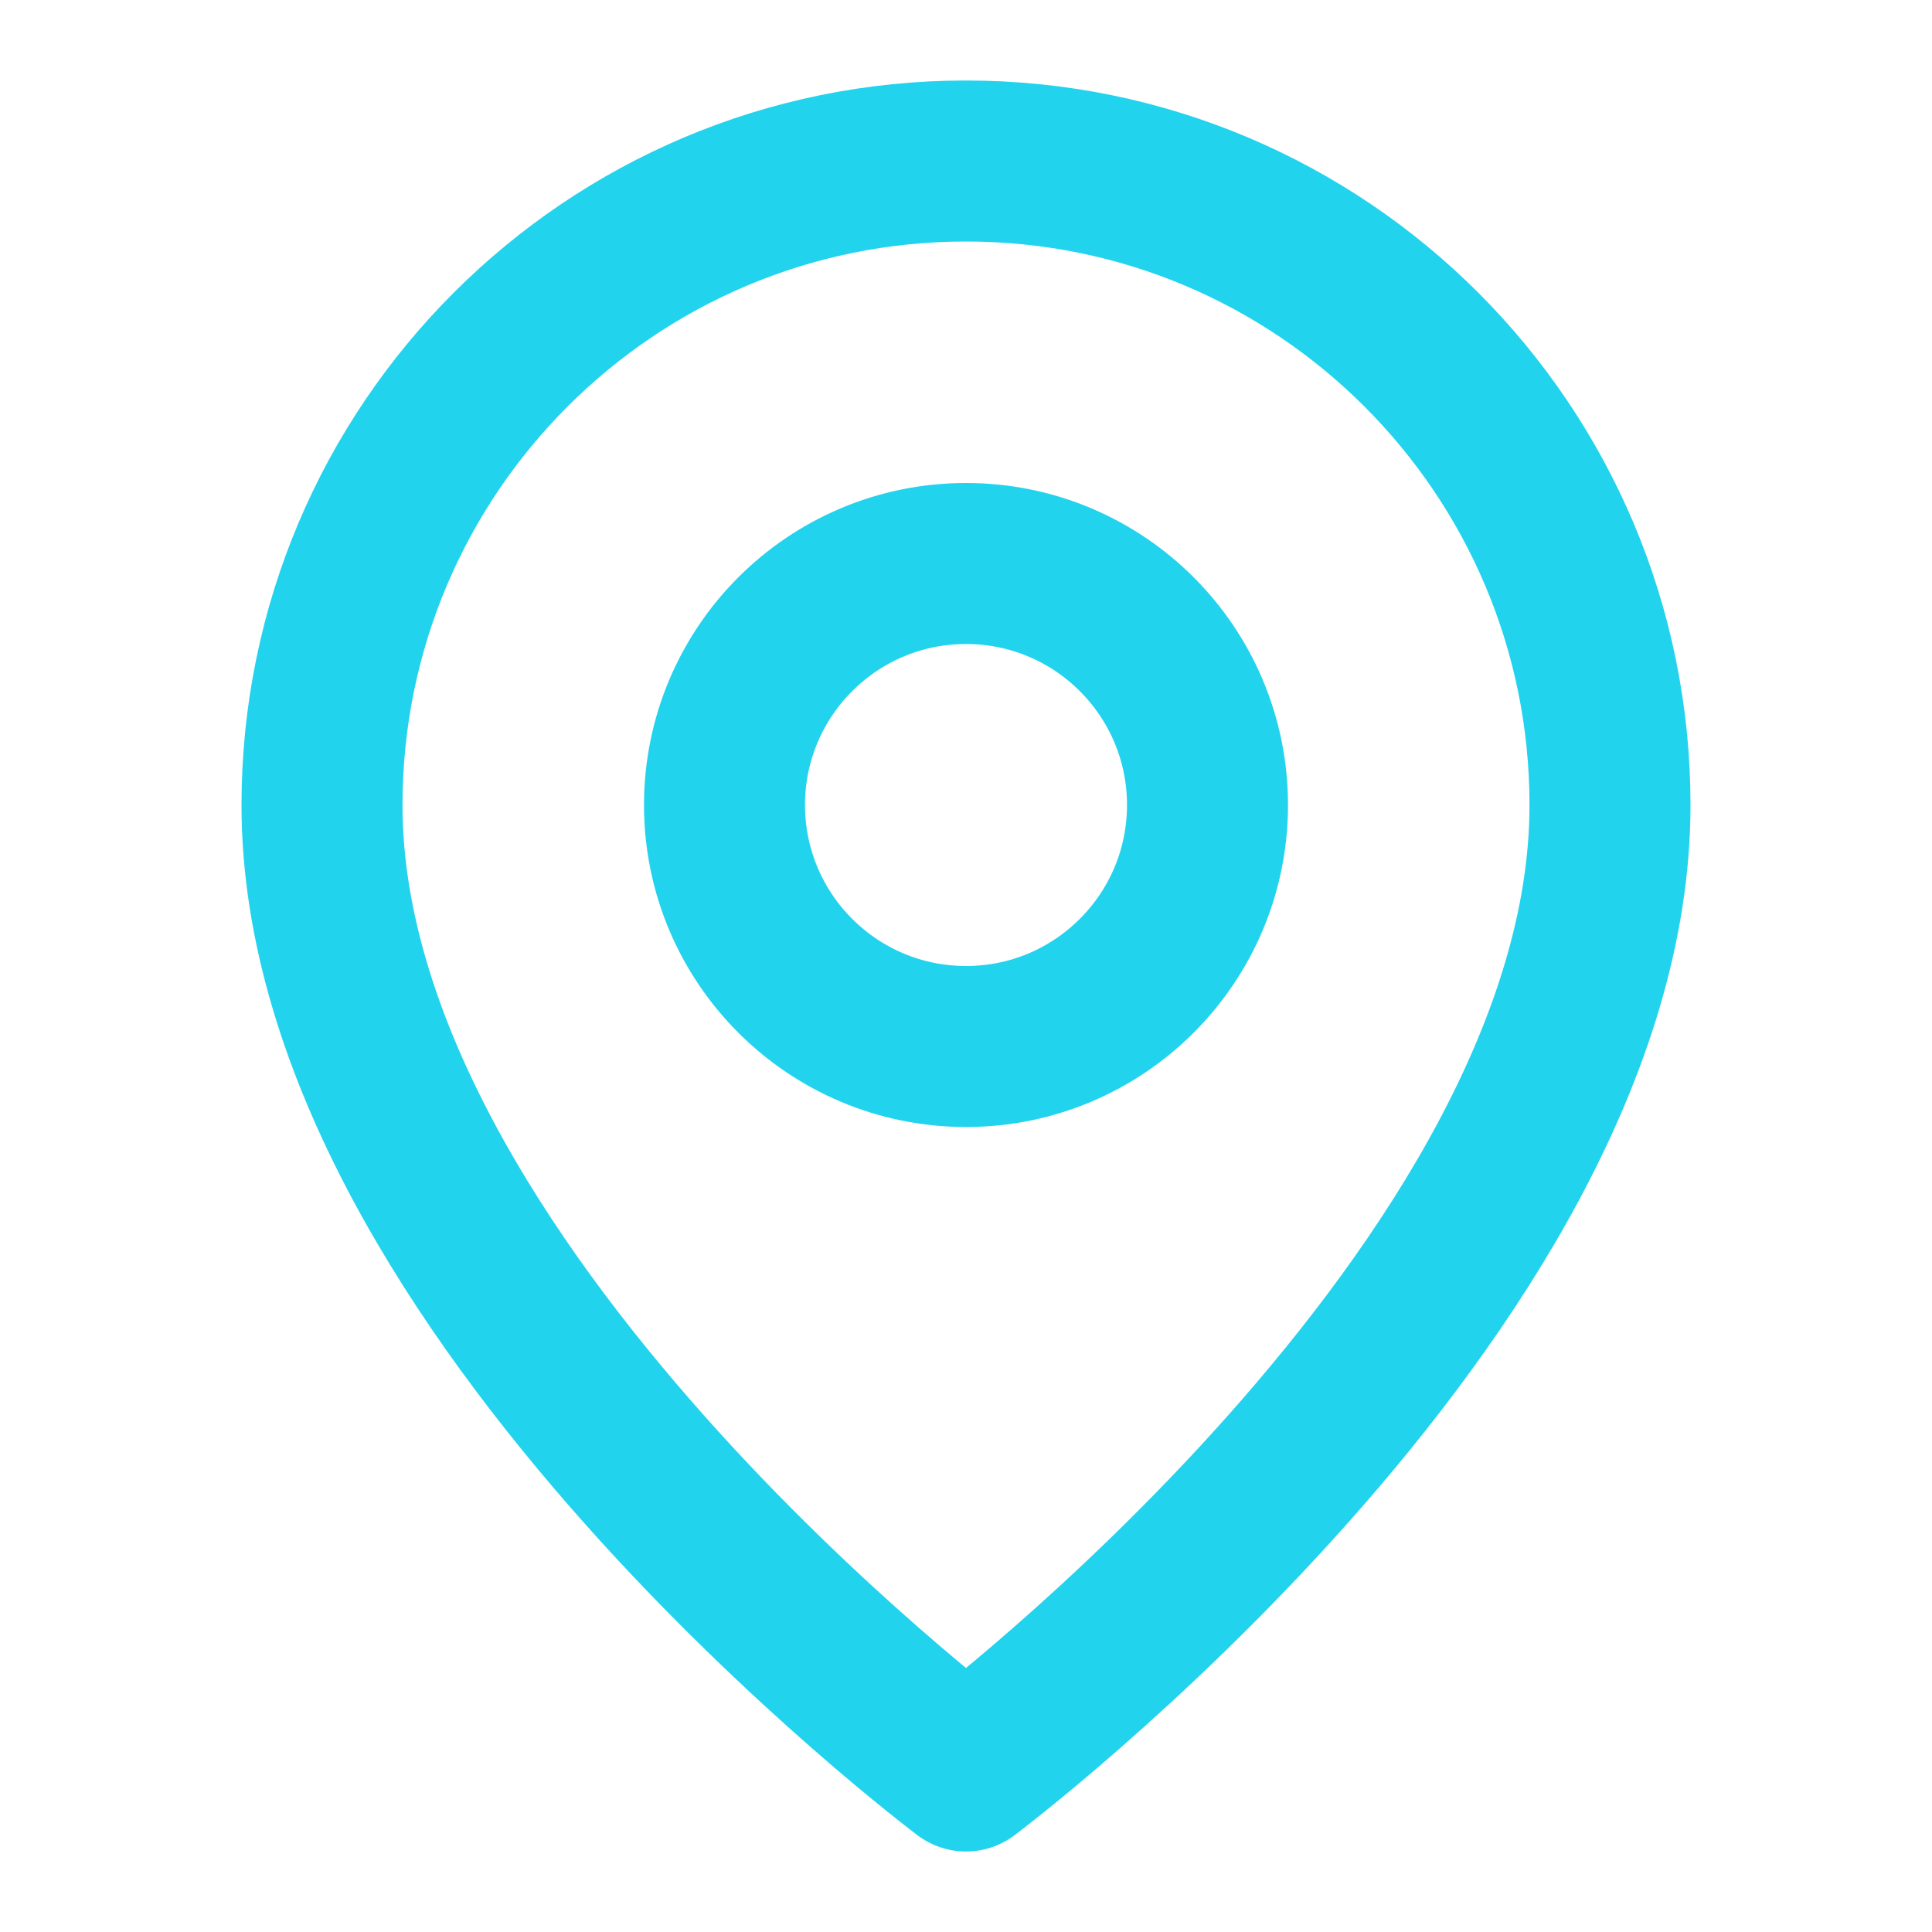
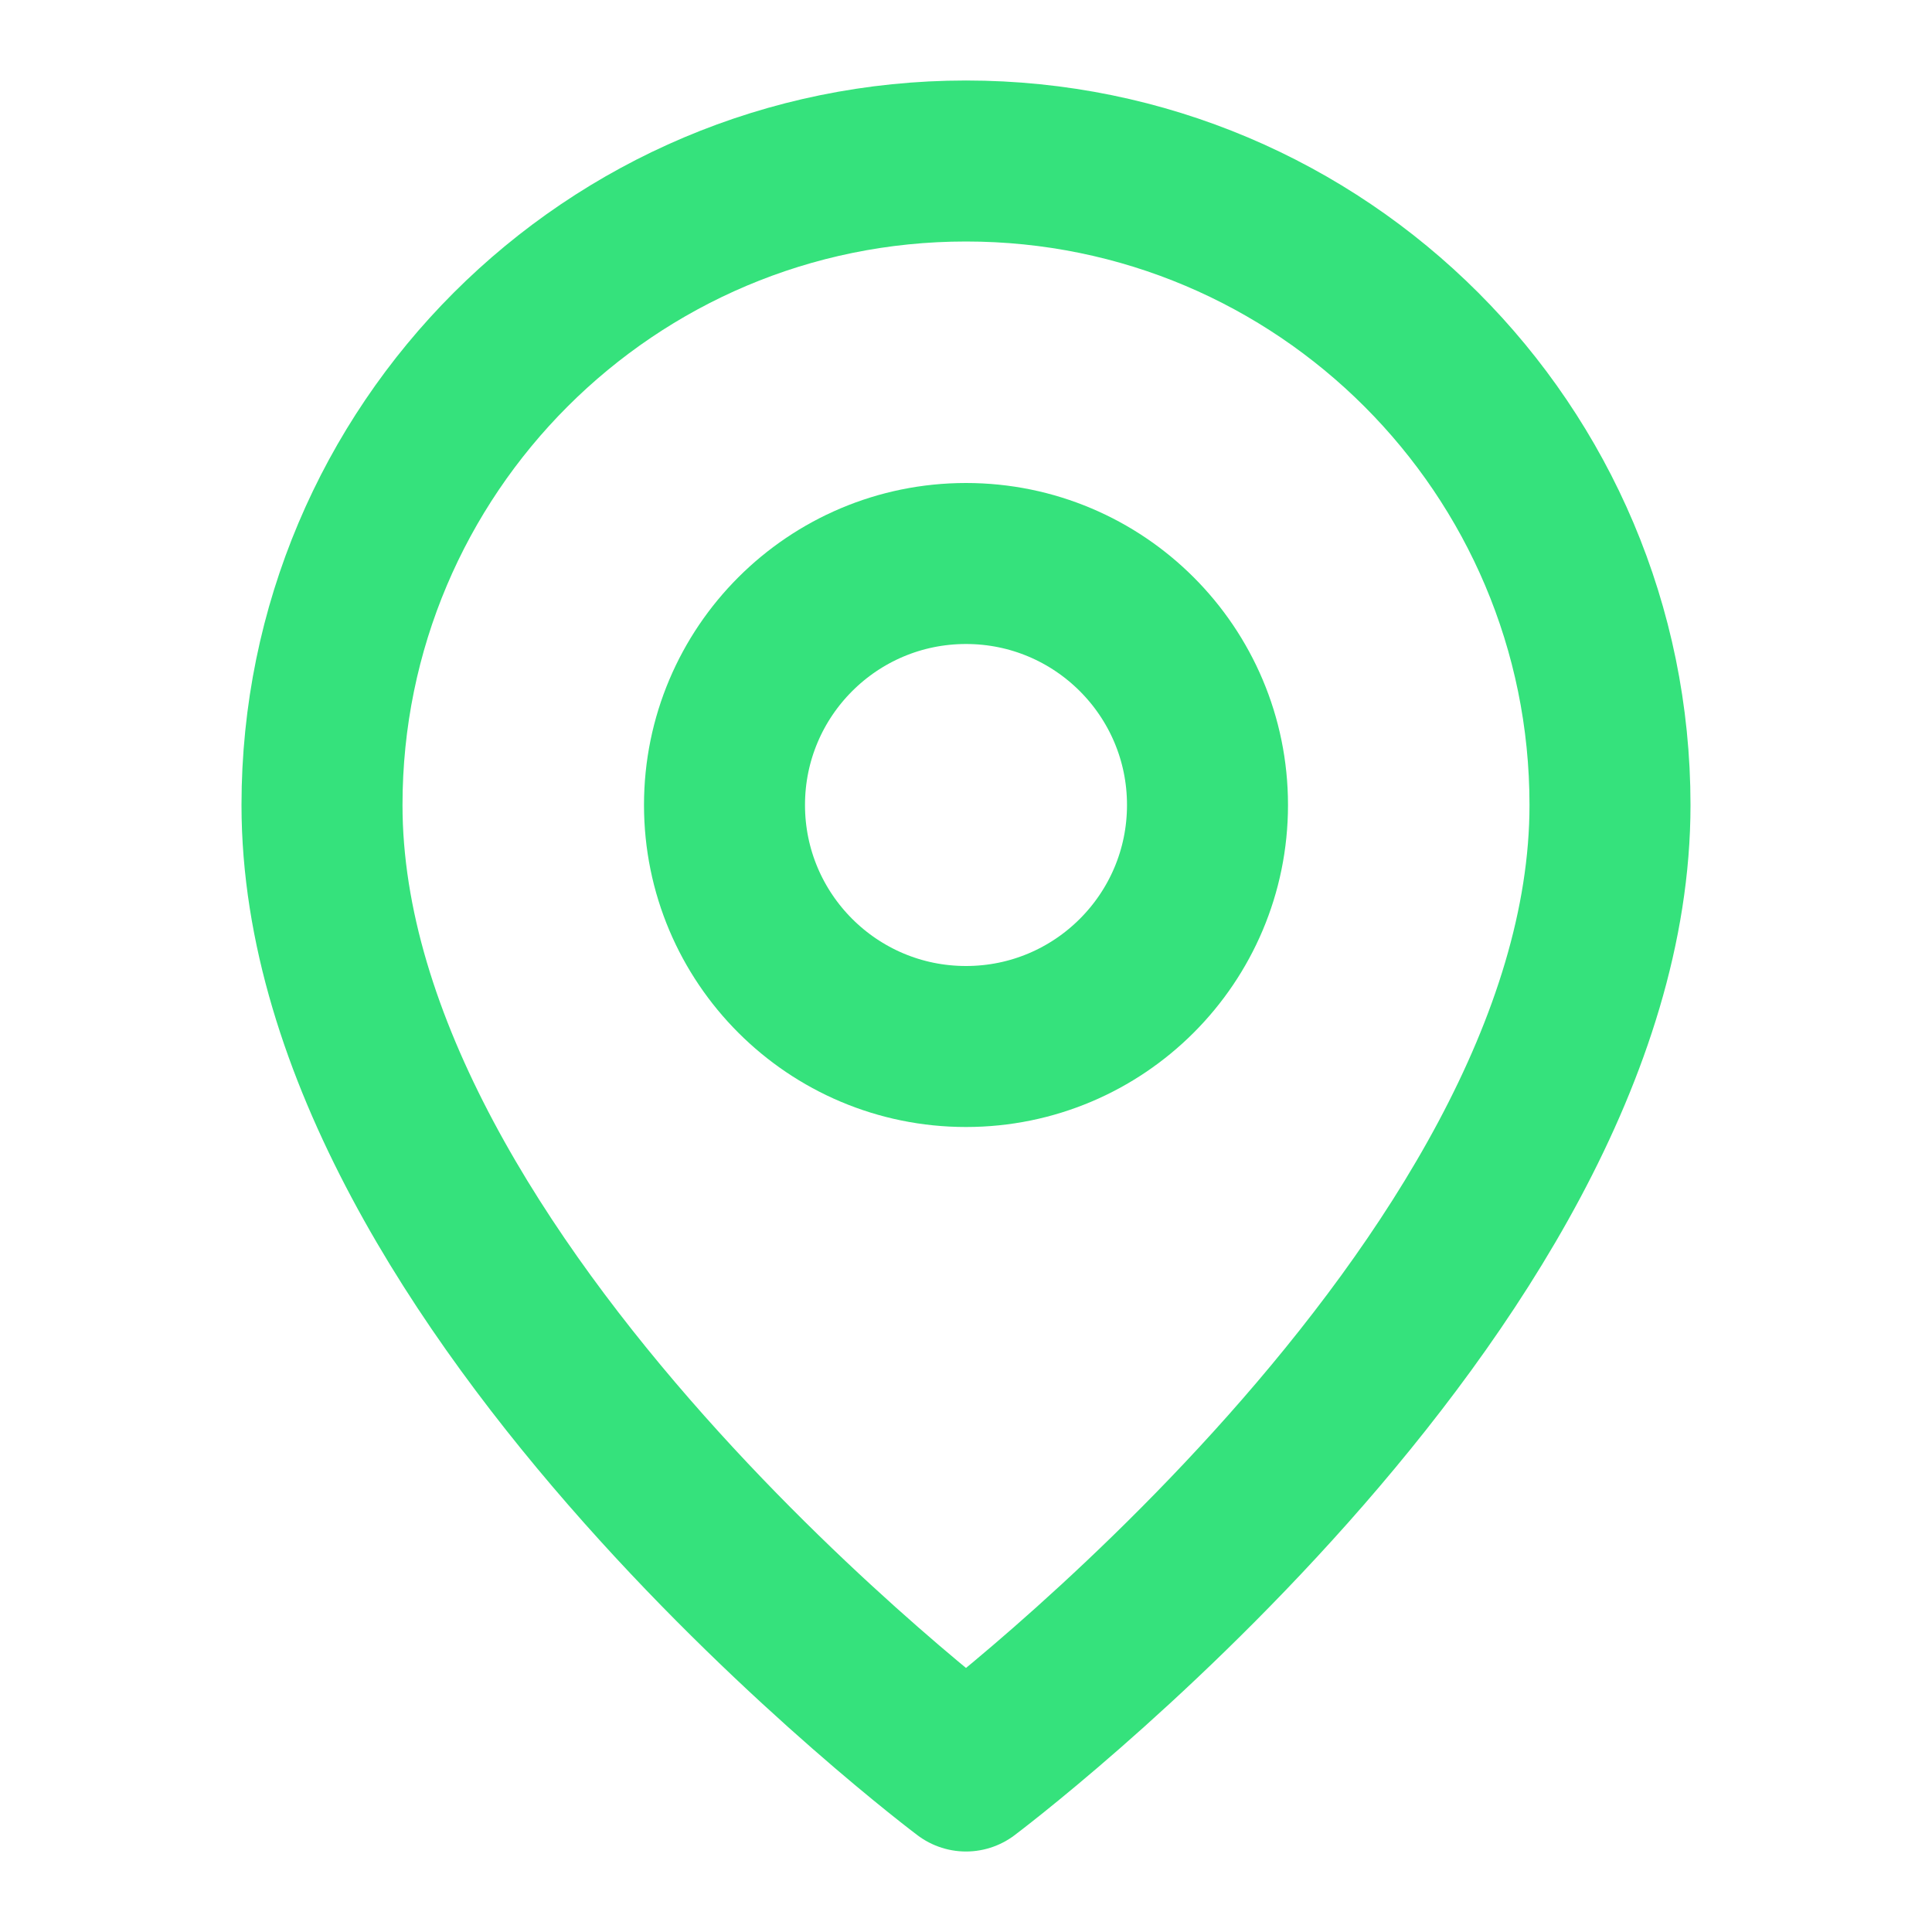
- <svg xmlns="http://www.w3.org/2000/svg" width="24" height="24" viewBox="0 0 24 24" fill="none" stroke="#22d3ee" stroke-width="2" stroke-linecap="round" stroke-linejoin="round">
+ <svg xmlns="http://www.w3.org/2000/svg" width="24" height="24" viewBox="0 0 24 24" fill="none" stroke="#35e27c" stroke-width="2" stroke-linecap="round" stroke-linejoin="round">
  <path d="M20 10c0 6-8 12-8 12S4 16 4 10a8 8 0 0 1 16 0z" />
  <circle cx="12" cy="10" r="3" />
</svg>
